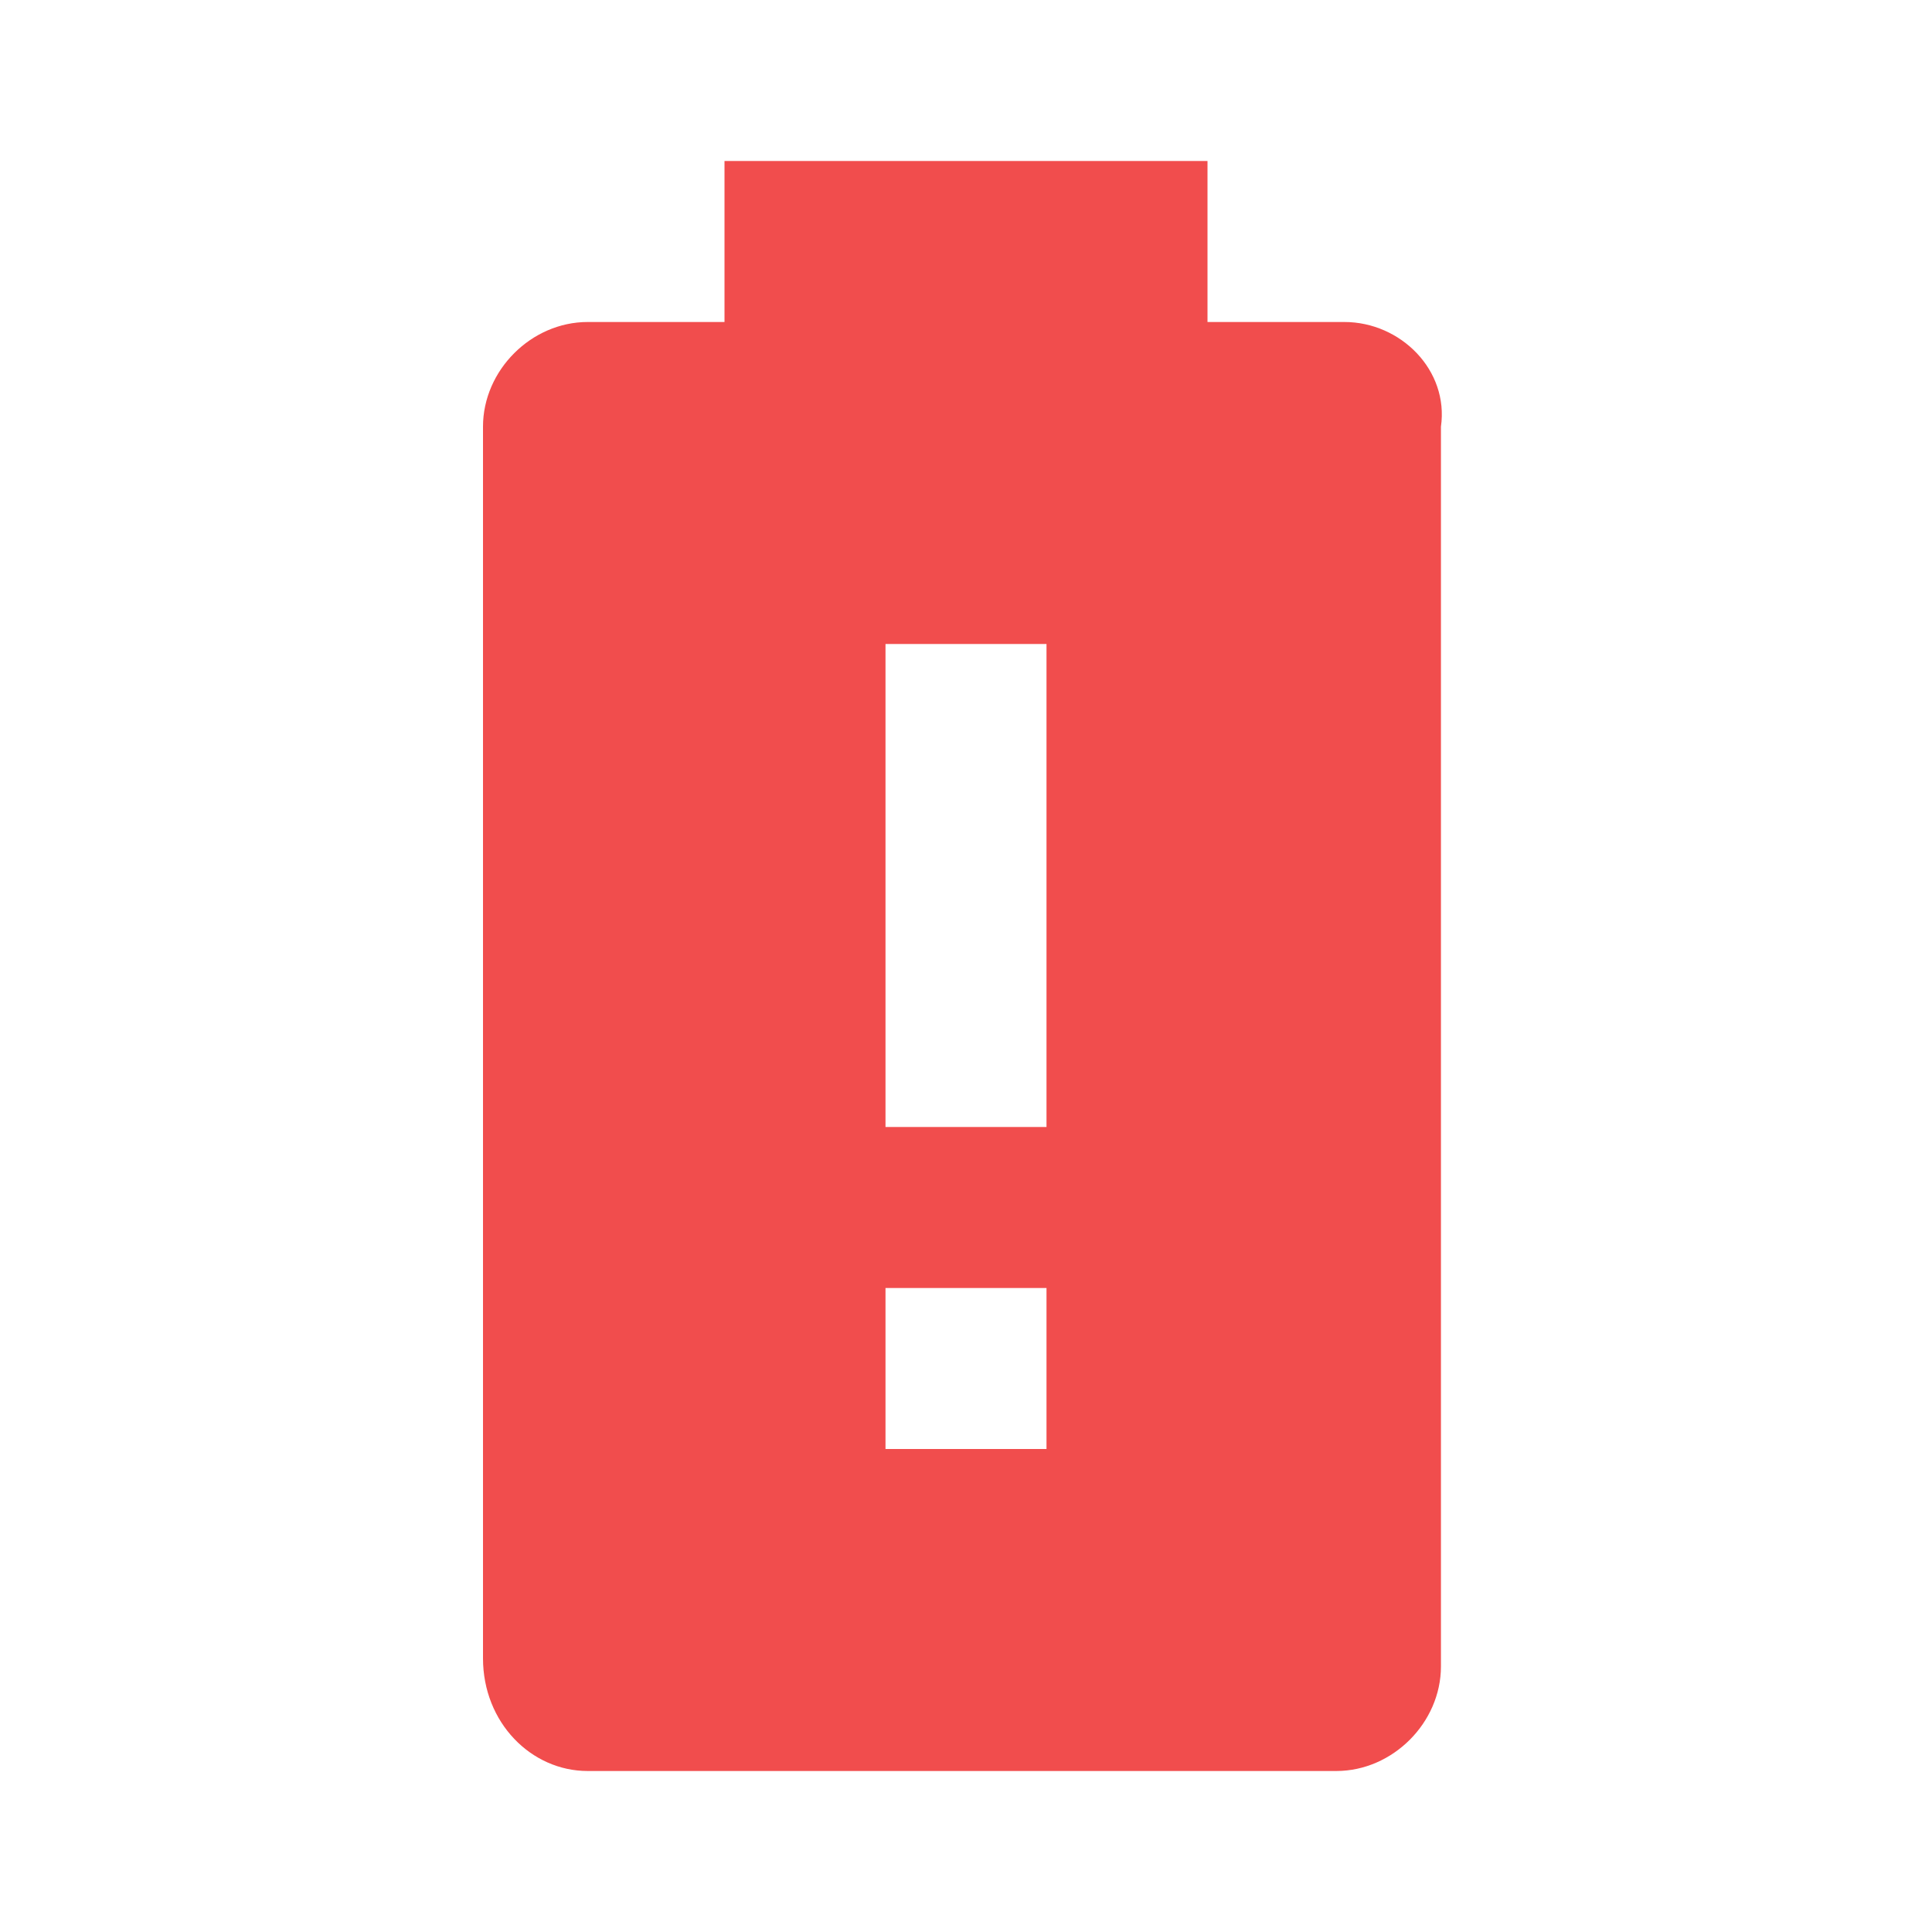
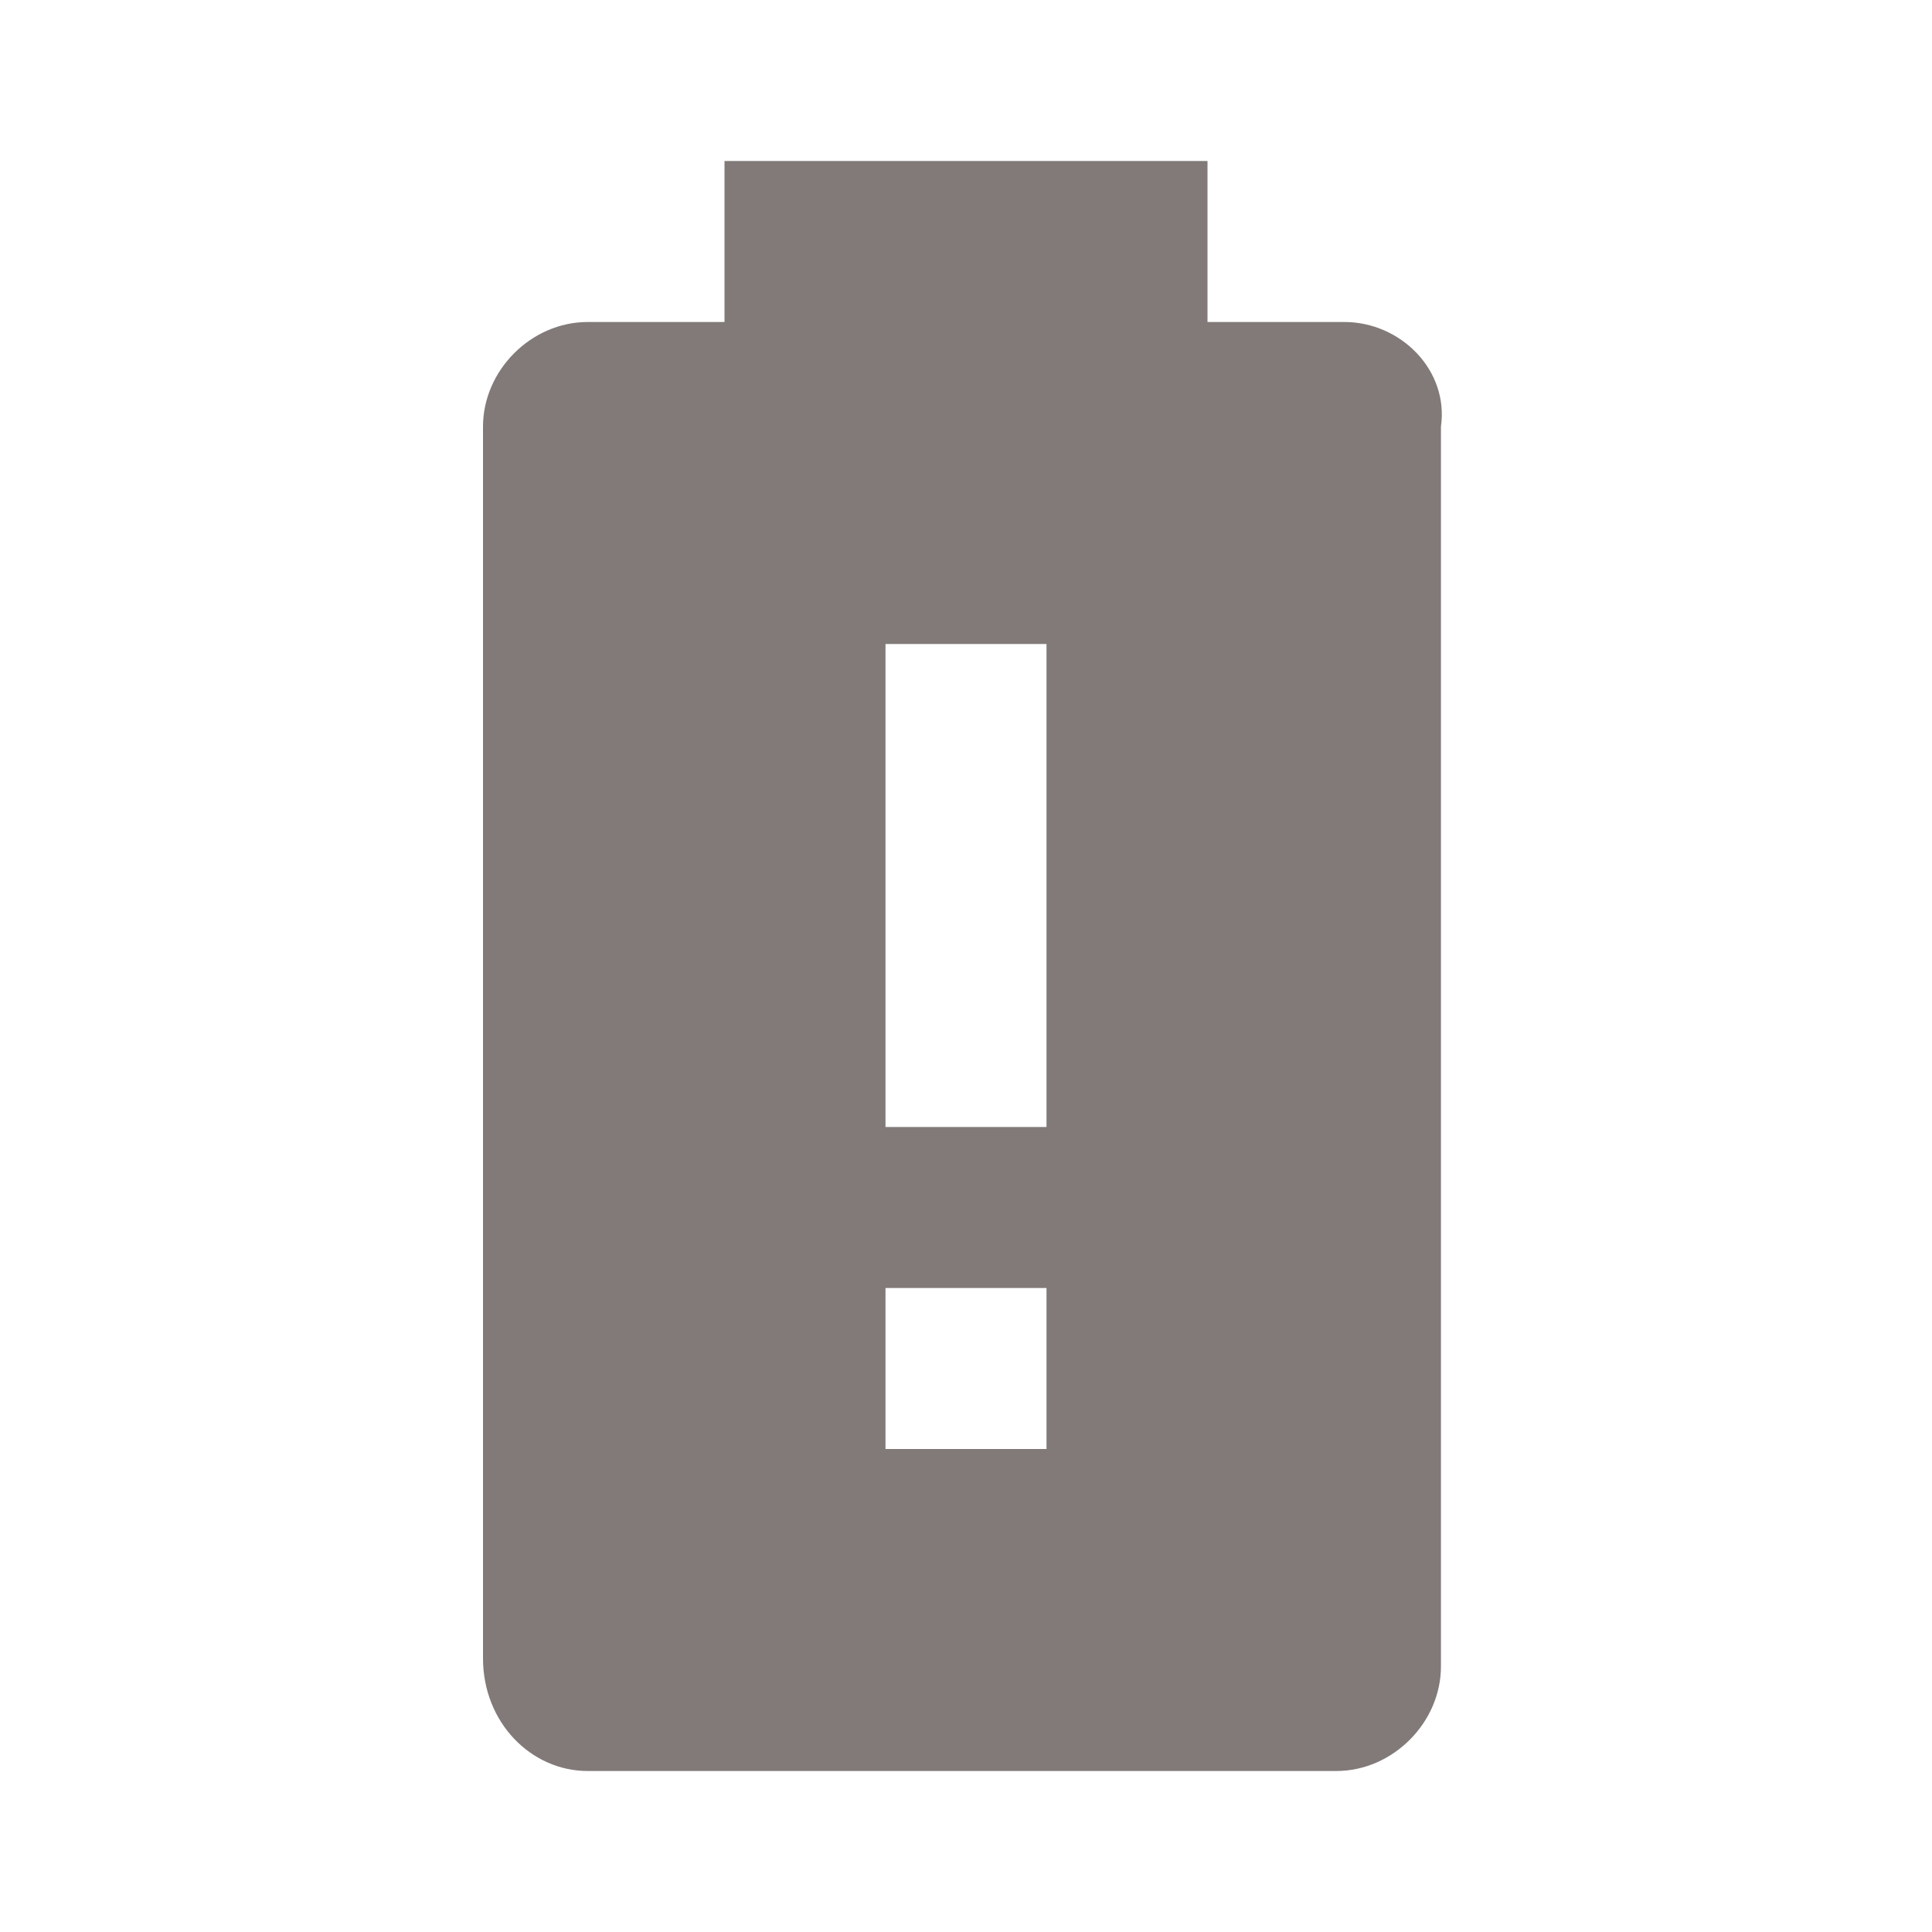
<svg xmlns="http://www.w3.org/2000/svg" viewBox="0 0 24 24">
-   <path d="M13 14H11V8H13M13 18H11V16H13M16.7 4H15V2H9V4H7.3C6.6 4 6 4.6 6 5.3V20.6C6 21.4 6.6 22 7.3 22H16.6C17.3 22 17.9 21.4 17.9 20.7V5.3C18 4.6 17.4 4 16.7 4Z" fill="#F14D4D" />
+   <path d="M13 14H11V8H13M13 18H11V16H13M16.7 4H15V2H9V4H7.3C6.6 4 6 4.6 6 5.3V20.6C6 21.4 6.6 22 7.3 22H16.6C17.3 22 17.9 21.4 17.9 20.7V5.3C18 4.6 17.4 4 16.7 4Z" fill="#817A79" />
</svg>
